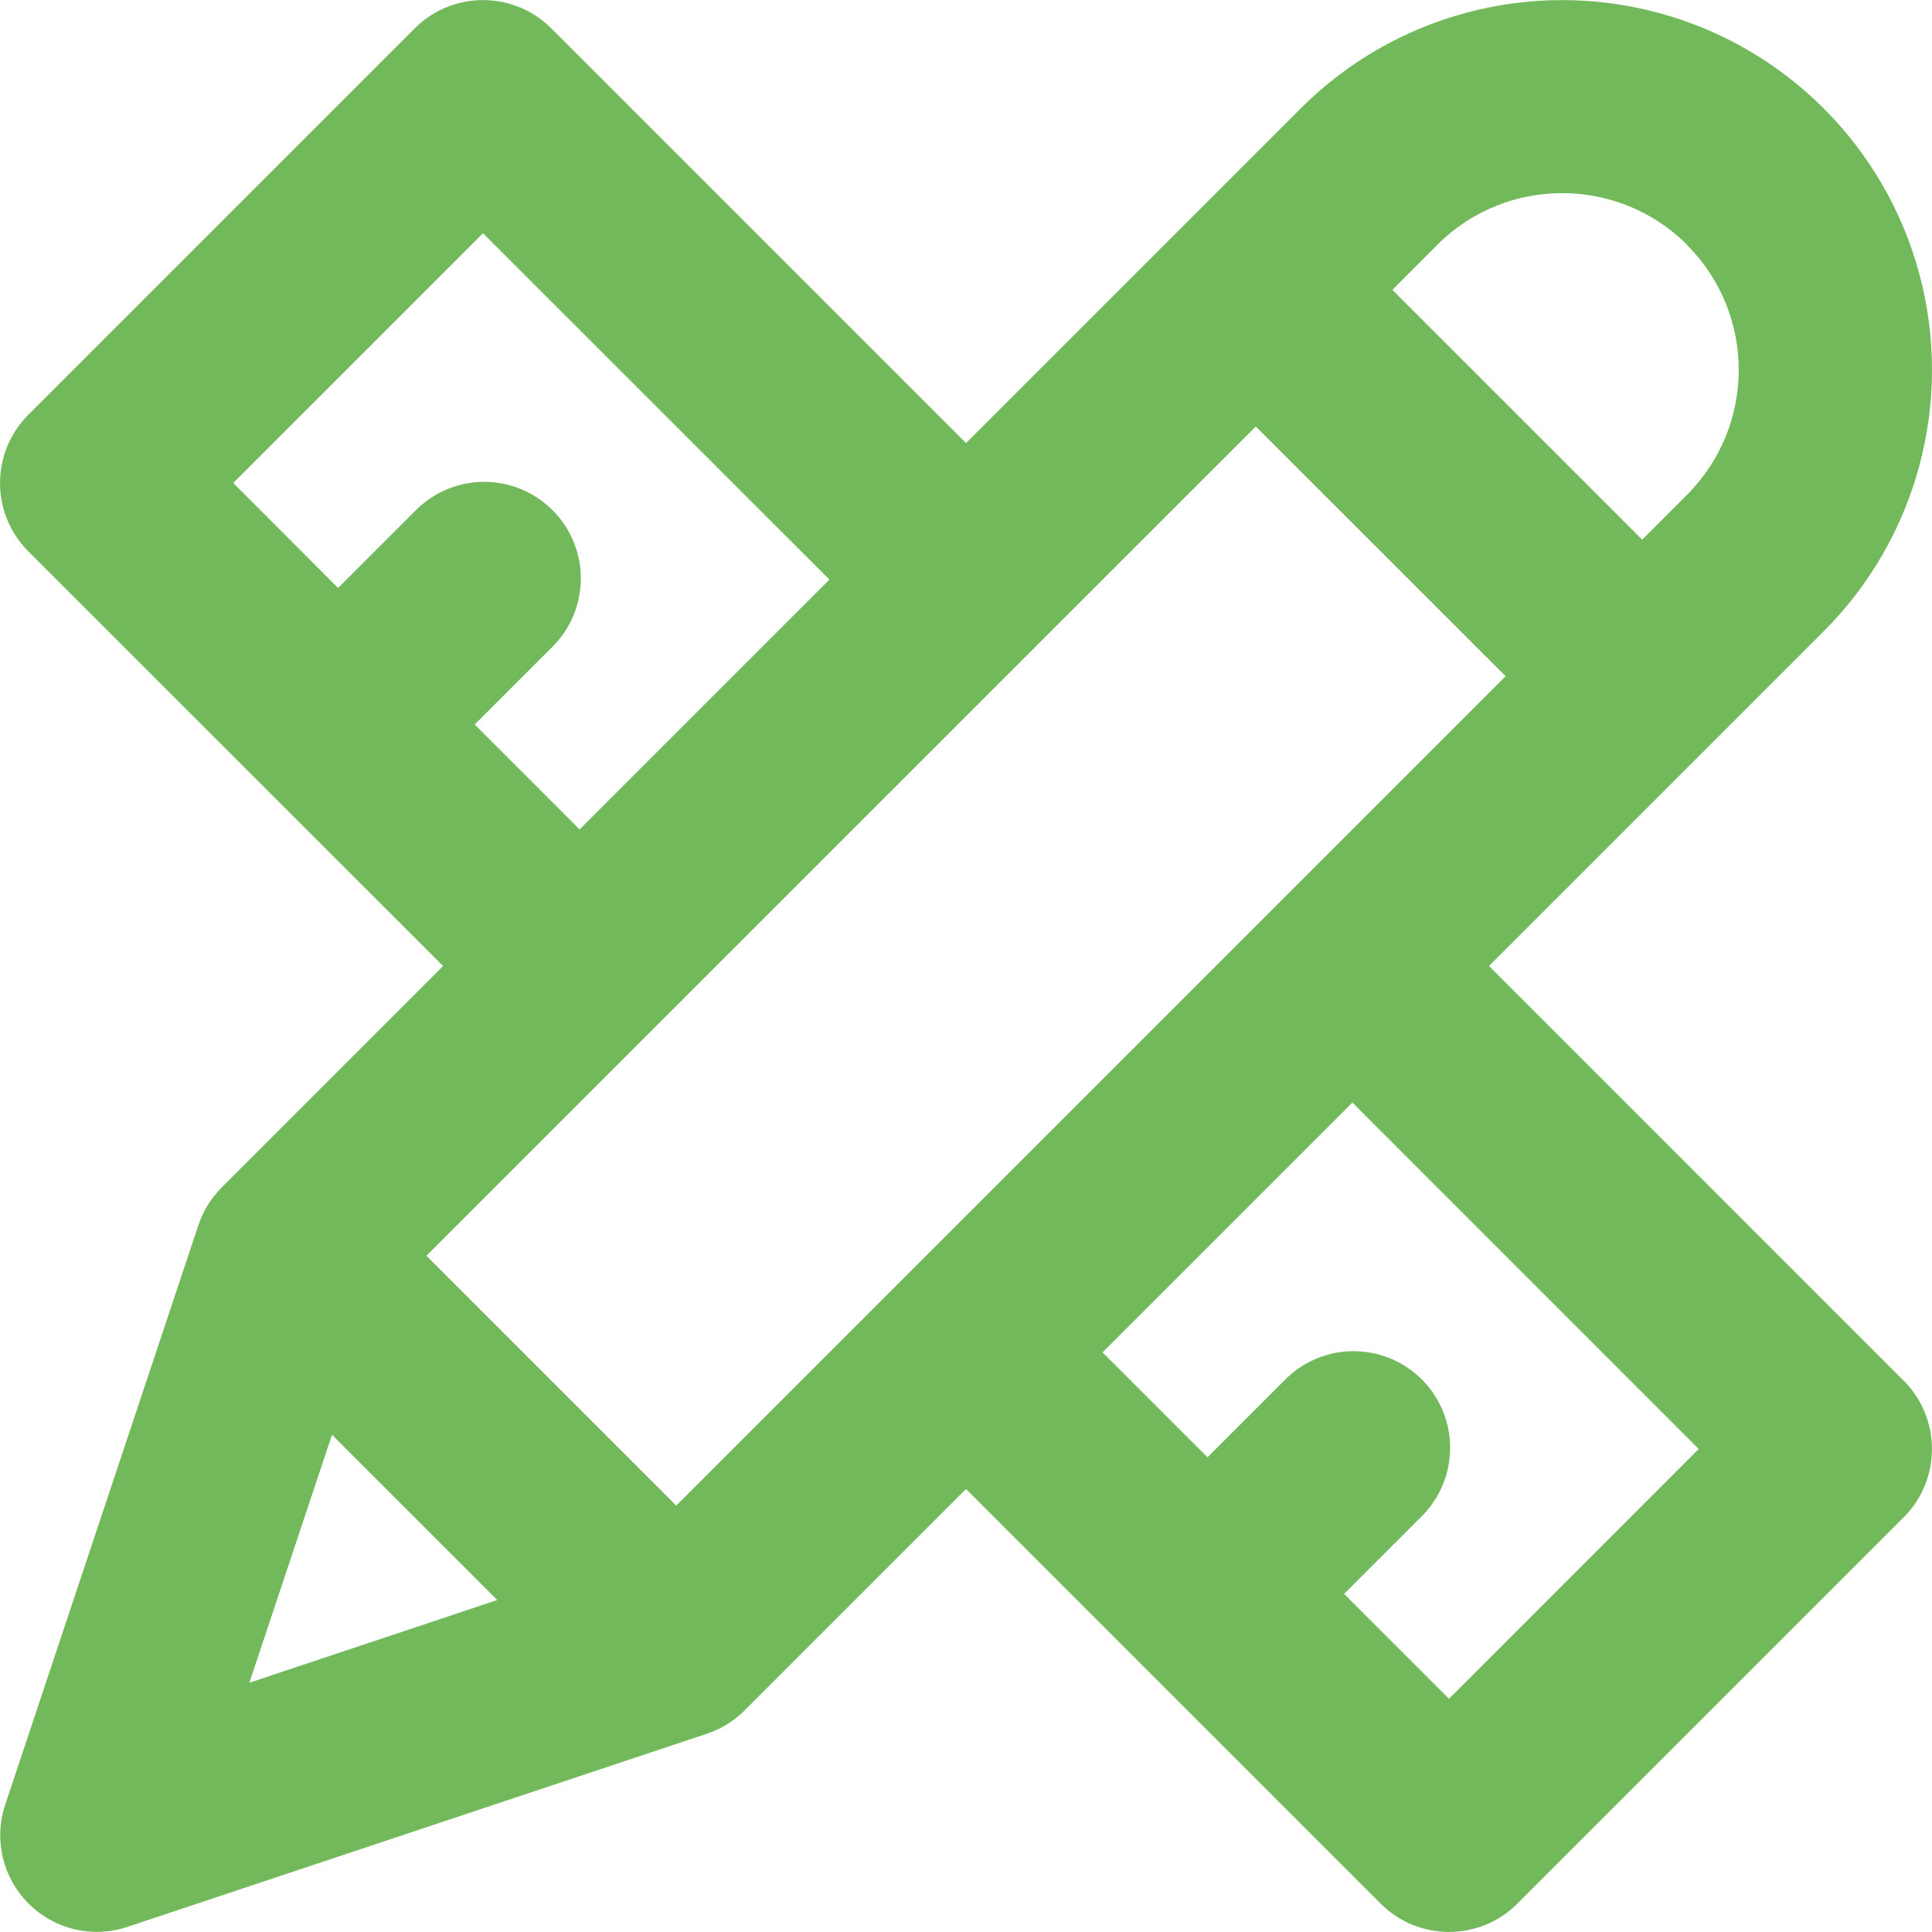
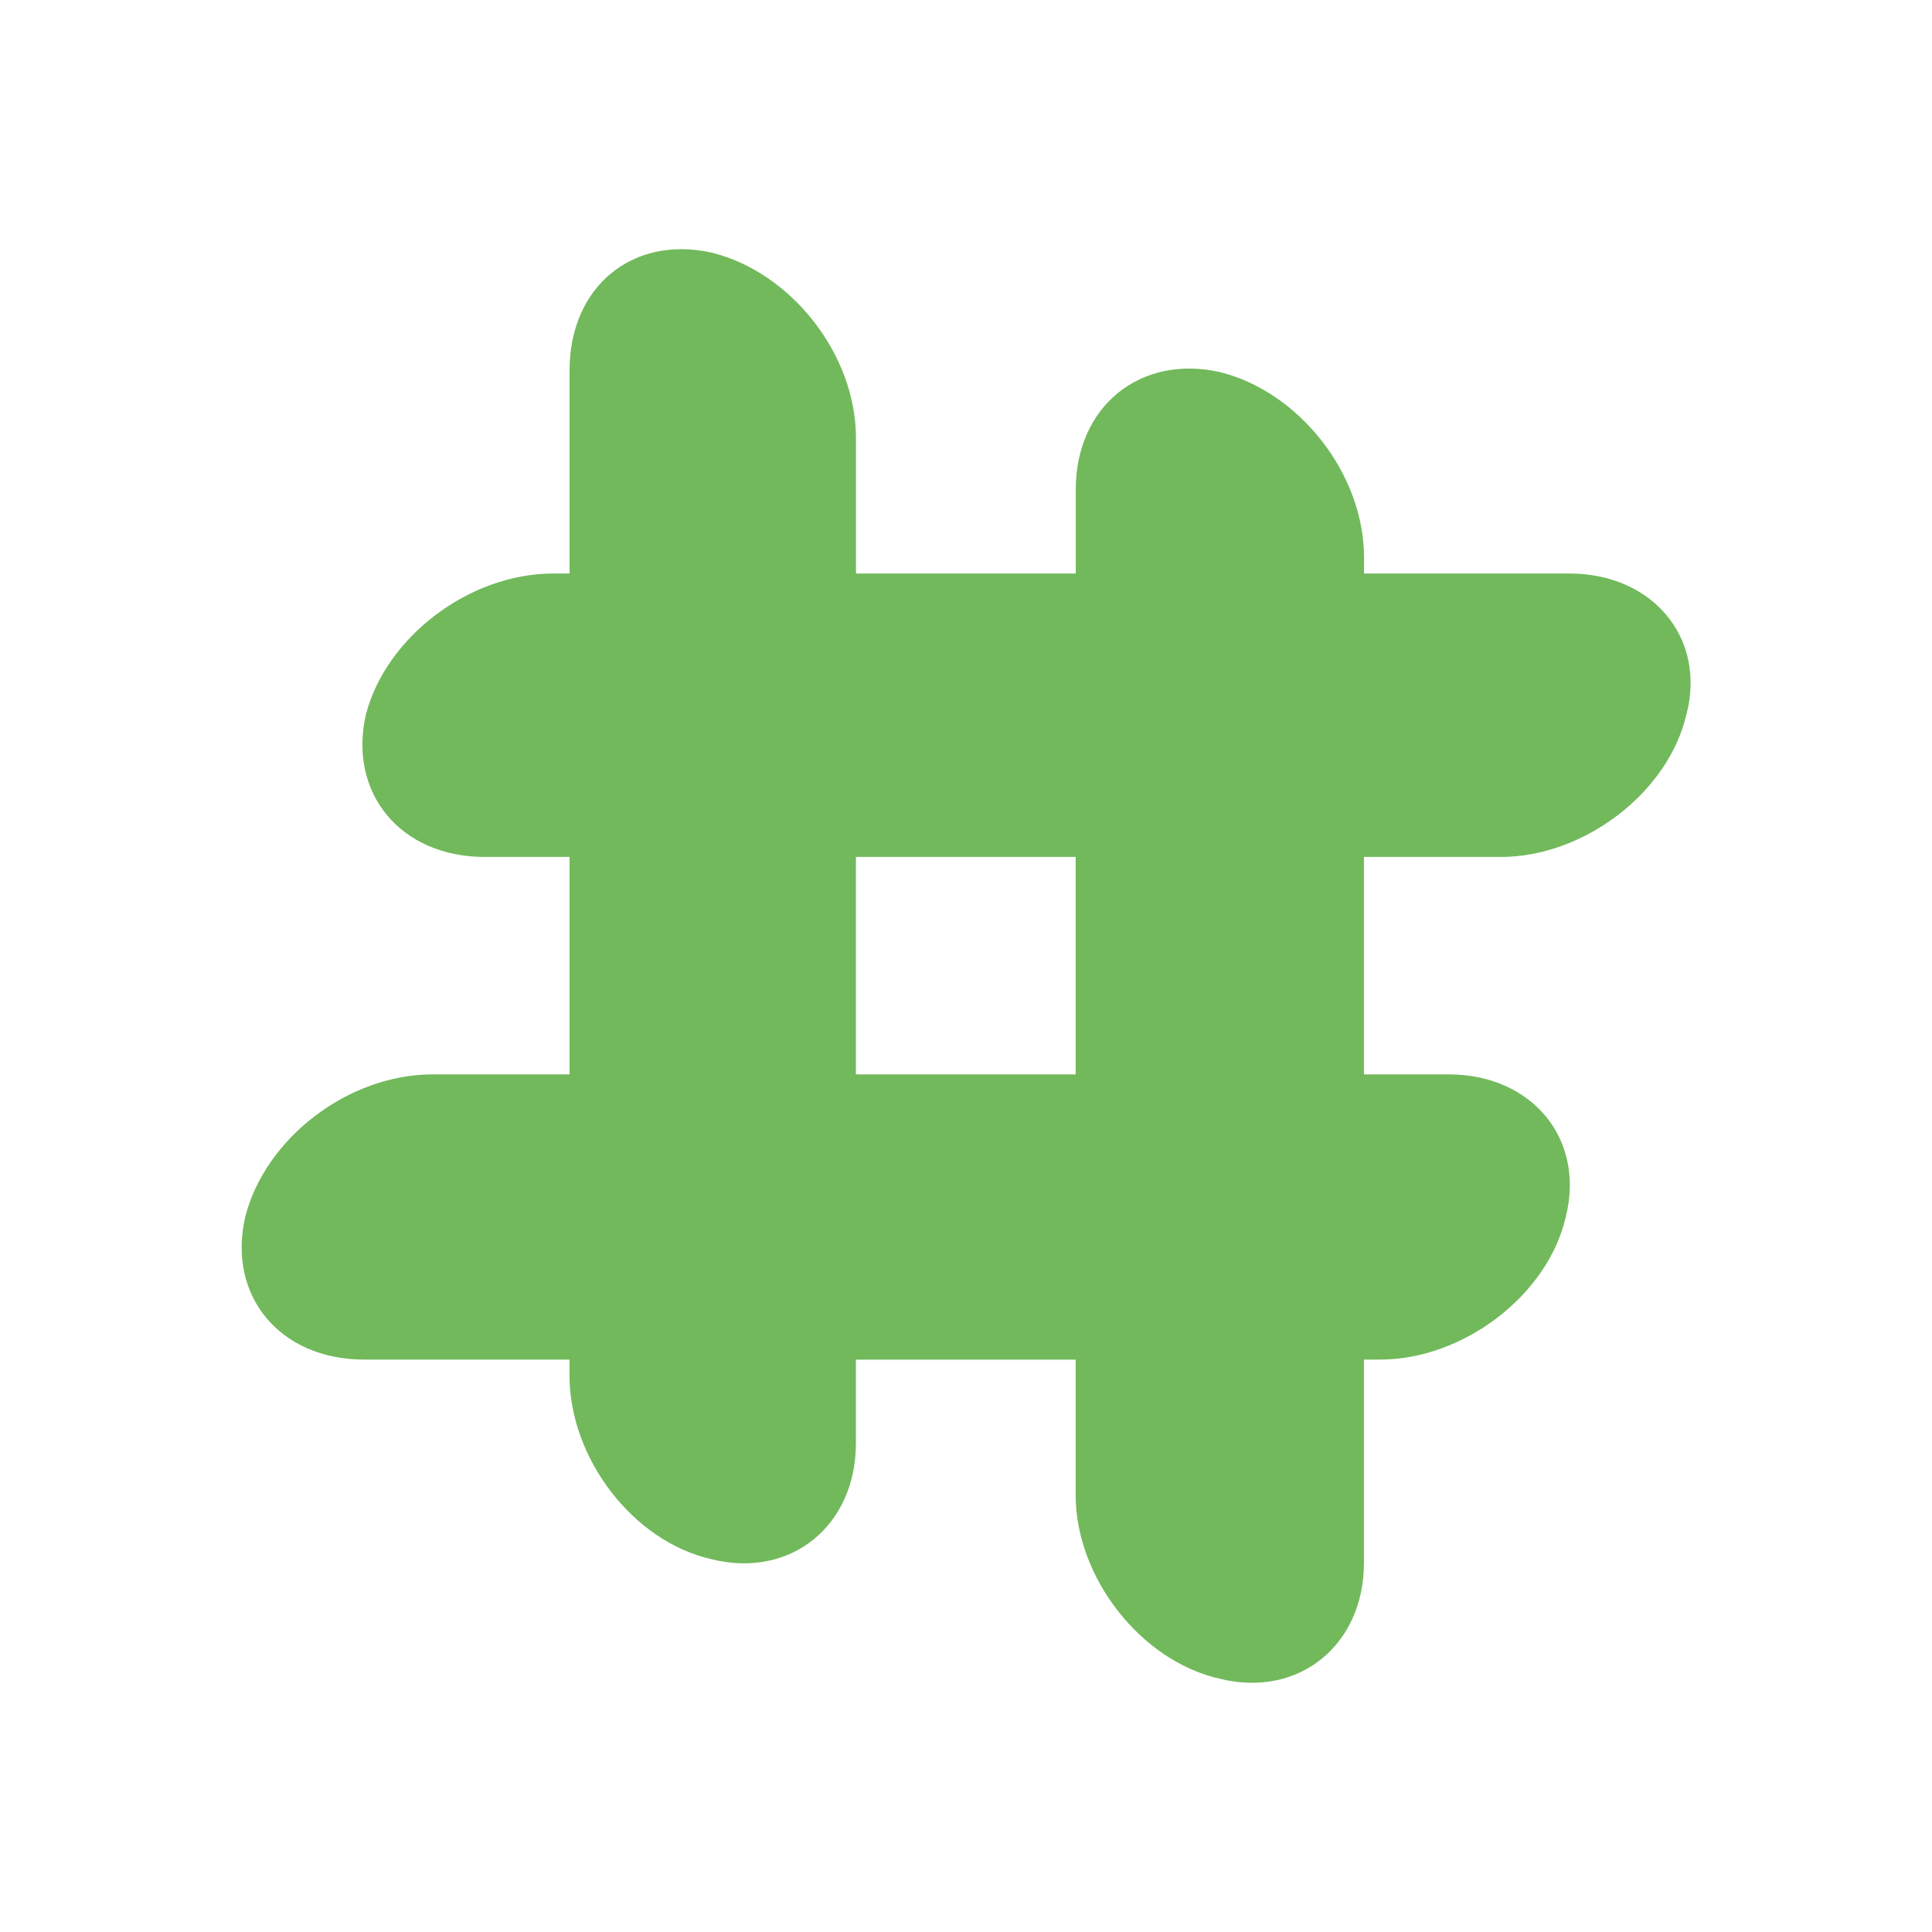
<svg xmlns="http://www.w3.org/2000/svg" fill="#72B95C" width="100pt" height="100pt" version="1.1" viewBox="0 0 100 100">
-   <path d="m75 87.93-5.43-5.43 3.965-3.965c0.965-0.934 1.512-2.211 1.523-3.555 0.012-1.34-0.516-2.629-1.461-3.578-0.949-0.949-2.238-1.477-3.582-1.465-1.34 0.012-2.621 0.562-3.551 1.527l-3.965 3.965-5.43-5.43 12.93-12.93 17.926 17.93zm-57.816-13.668 8.555 8.555-12.832 4.281 4.277-12.832zm7.387-36.762 3.965-3.965h0.004c0.961-0.93 1.512-2.211 1.523-3.551 0.012-1.344-0.516-2.633-1.465-3.578-0.949-0.949-2.238-1.477-3.578-1.465-1.344 0.012-2.621 0.562-3.555 1.527l-3.965 3.965-5.426-5.434 12.926-12.926 17.93 17.926-12.93 12.93zm62.75-24.82c3.566 3.57 3.566 9.355 0 12.93l-2.32 2.324-12.93-12.93 2.324-2.332v-0.004c3.57-3.562 9.355-3.562 12.926 0zm-65.25 52.32 42.93-42.926 12.93 12.926-42.93 42.93zm76.461 6.465-21.461-21.465 17.32-17.32c4.836-4.836 6.727-11.883 4.957-18.488-1.77-6.606-6.93-11.766-13.535-13.535s-13.652 0.117-18.488 4.953l-17.324 17.324-21.465-21.465c-1.953-1.953-5.117-1.953-7.07 0l-20 20v-0.004c-0.938 0.941-1.465 2.211-1.465 3.539 0 1.324 0.527 2.598 1.465 3.535l21.469 21.461-11.465 11.465v0.004c-0.547 0.547-0.961 1.215-1.203 1.953l-10 30v-0.004c-0.598 1.797-0.129 3.773 1.211 5.109 1.336 1.34 3.312 1.809 5.109 1.211l30-10h-0.004c0.738-0.242 1.406-0.656 1.953-1.203l11.465-11.465 21.465 21.465c1.953 1.949 5.117 1.949 7.07 0l20-20c1.949-1.953 1.949-5.117 0-7.07z" />
+   <path d="m87.289 36.973c-0.934 4.059-5.316 7.383-9.605 7.383h-7.086v11.254h4.383c4.293 0 7.086 3.32 6.062 7.383-0.93 4.059-5.316 7.379-9.609 7.379h-0.836v10.52c0 4.246-3.359 7.012-7.461 6-4.109-0.922-7.461-5.262-7.461-9.504v-7.012h-11.375v4.336c0 4.242-3.356 7.012-7.461 5.996-4.102-0.922-7.363-5.258-7.363-9.504v-0.832h-10.629c-4.383 0-7.09-3.32-6.156-7.379 1.023-4.059 5.316-7.383 9.699-7.383h7.09v-11.254h-4.383c-4.383 0-7.09-3.324-6.156-7.383 1.027-3.965 5.312-7.289 9.699-7.289h0.84v-10.516c0-4.336 3.262-7.008 7.363-6.09 4.106 1.016 7.461 5.258 7.461 9.598v7.008h11.375v-4.332c0-4.336 3.356-7.016 7.461-6.094 4.102 1.016 7.461 5.262 7.461 9.598v0.828h10.629c4.293 0 7.09 3.32 6.062 7.289zm-42.988 18.637h11.375v-11.254h-11.375z" fill-rule="evenodd" />
</svg>
